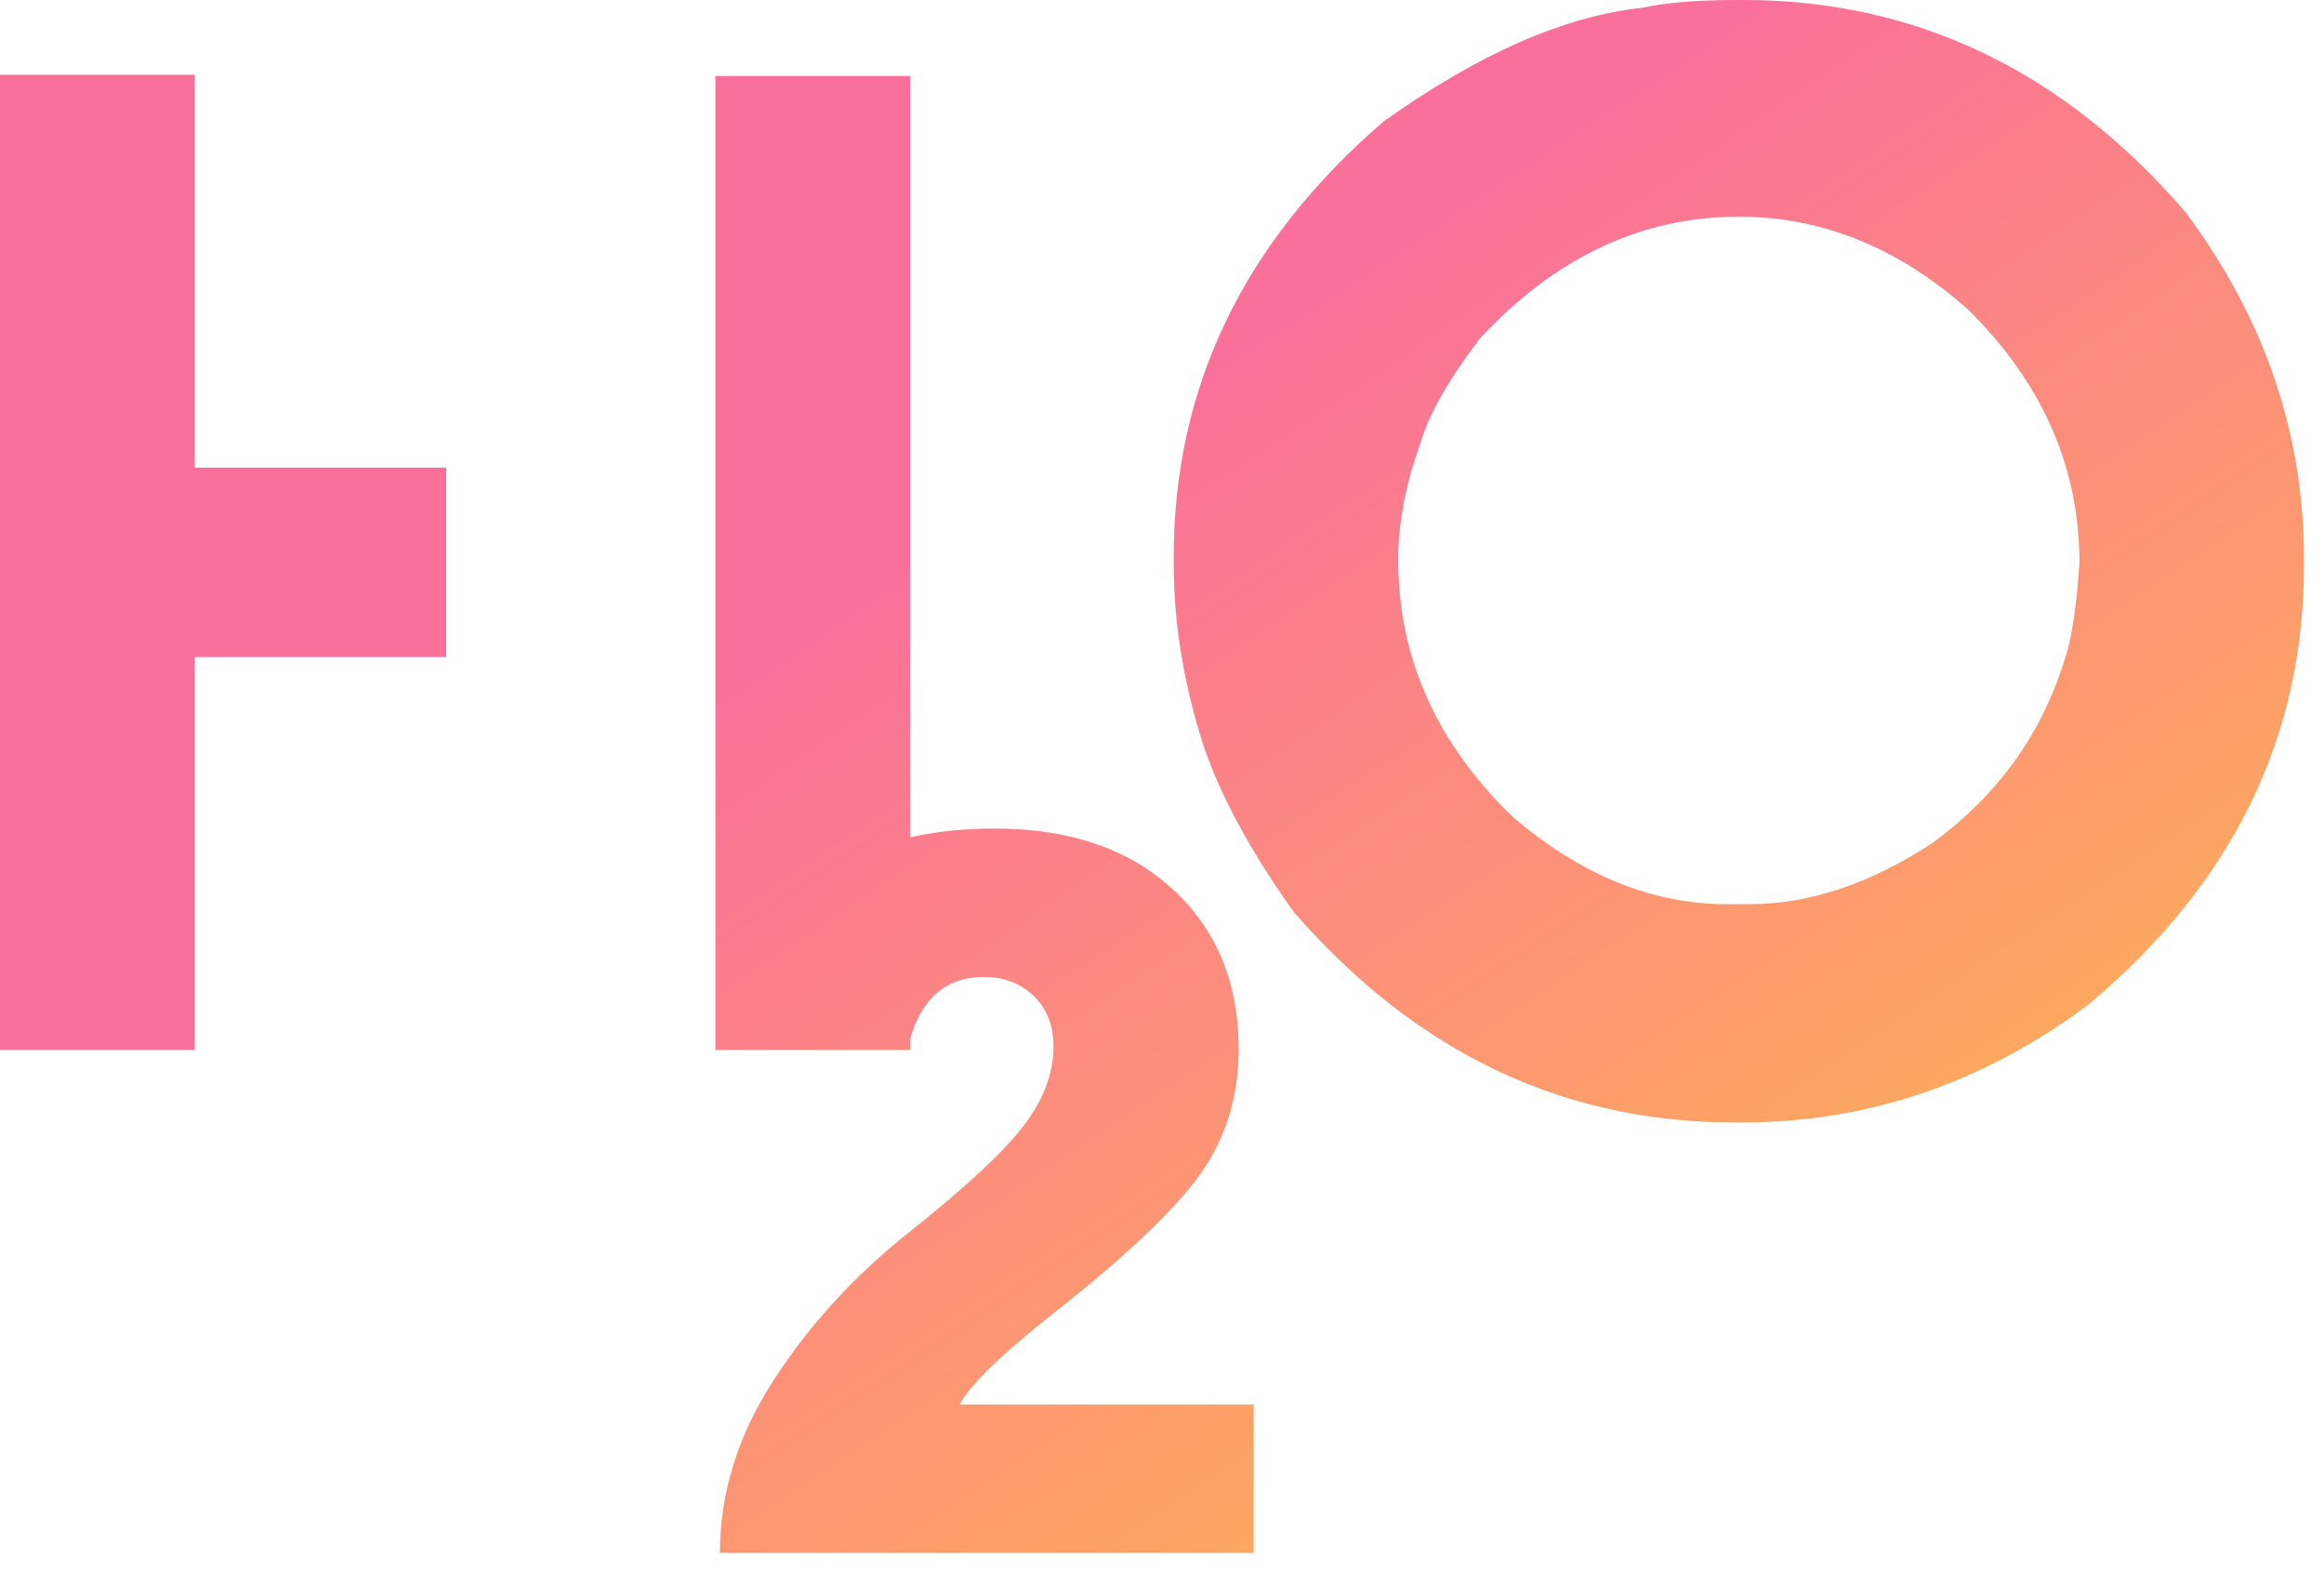
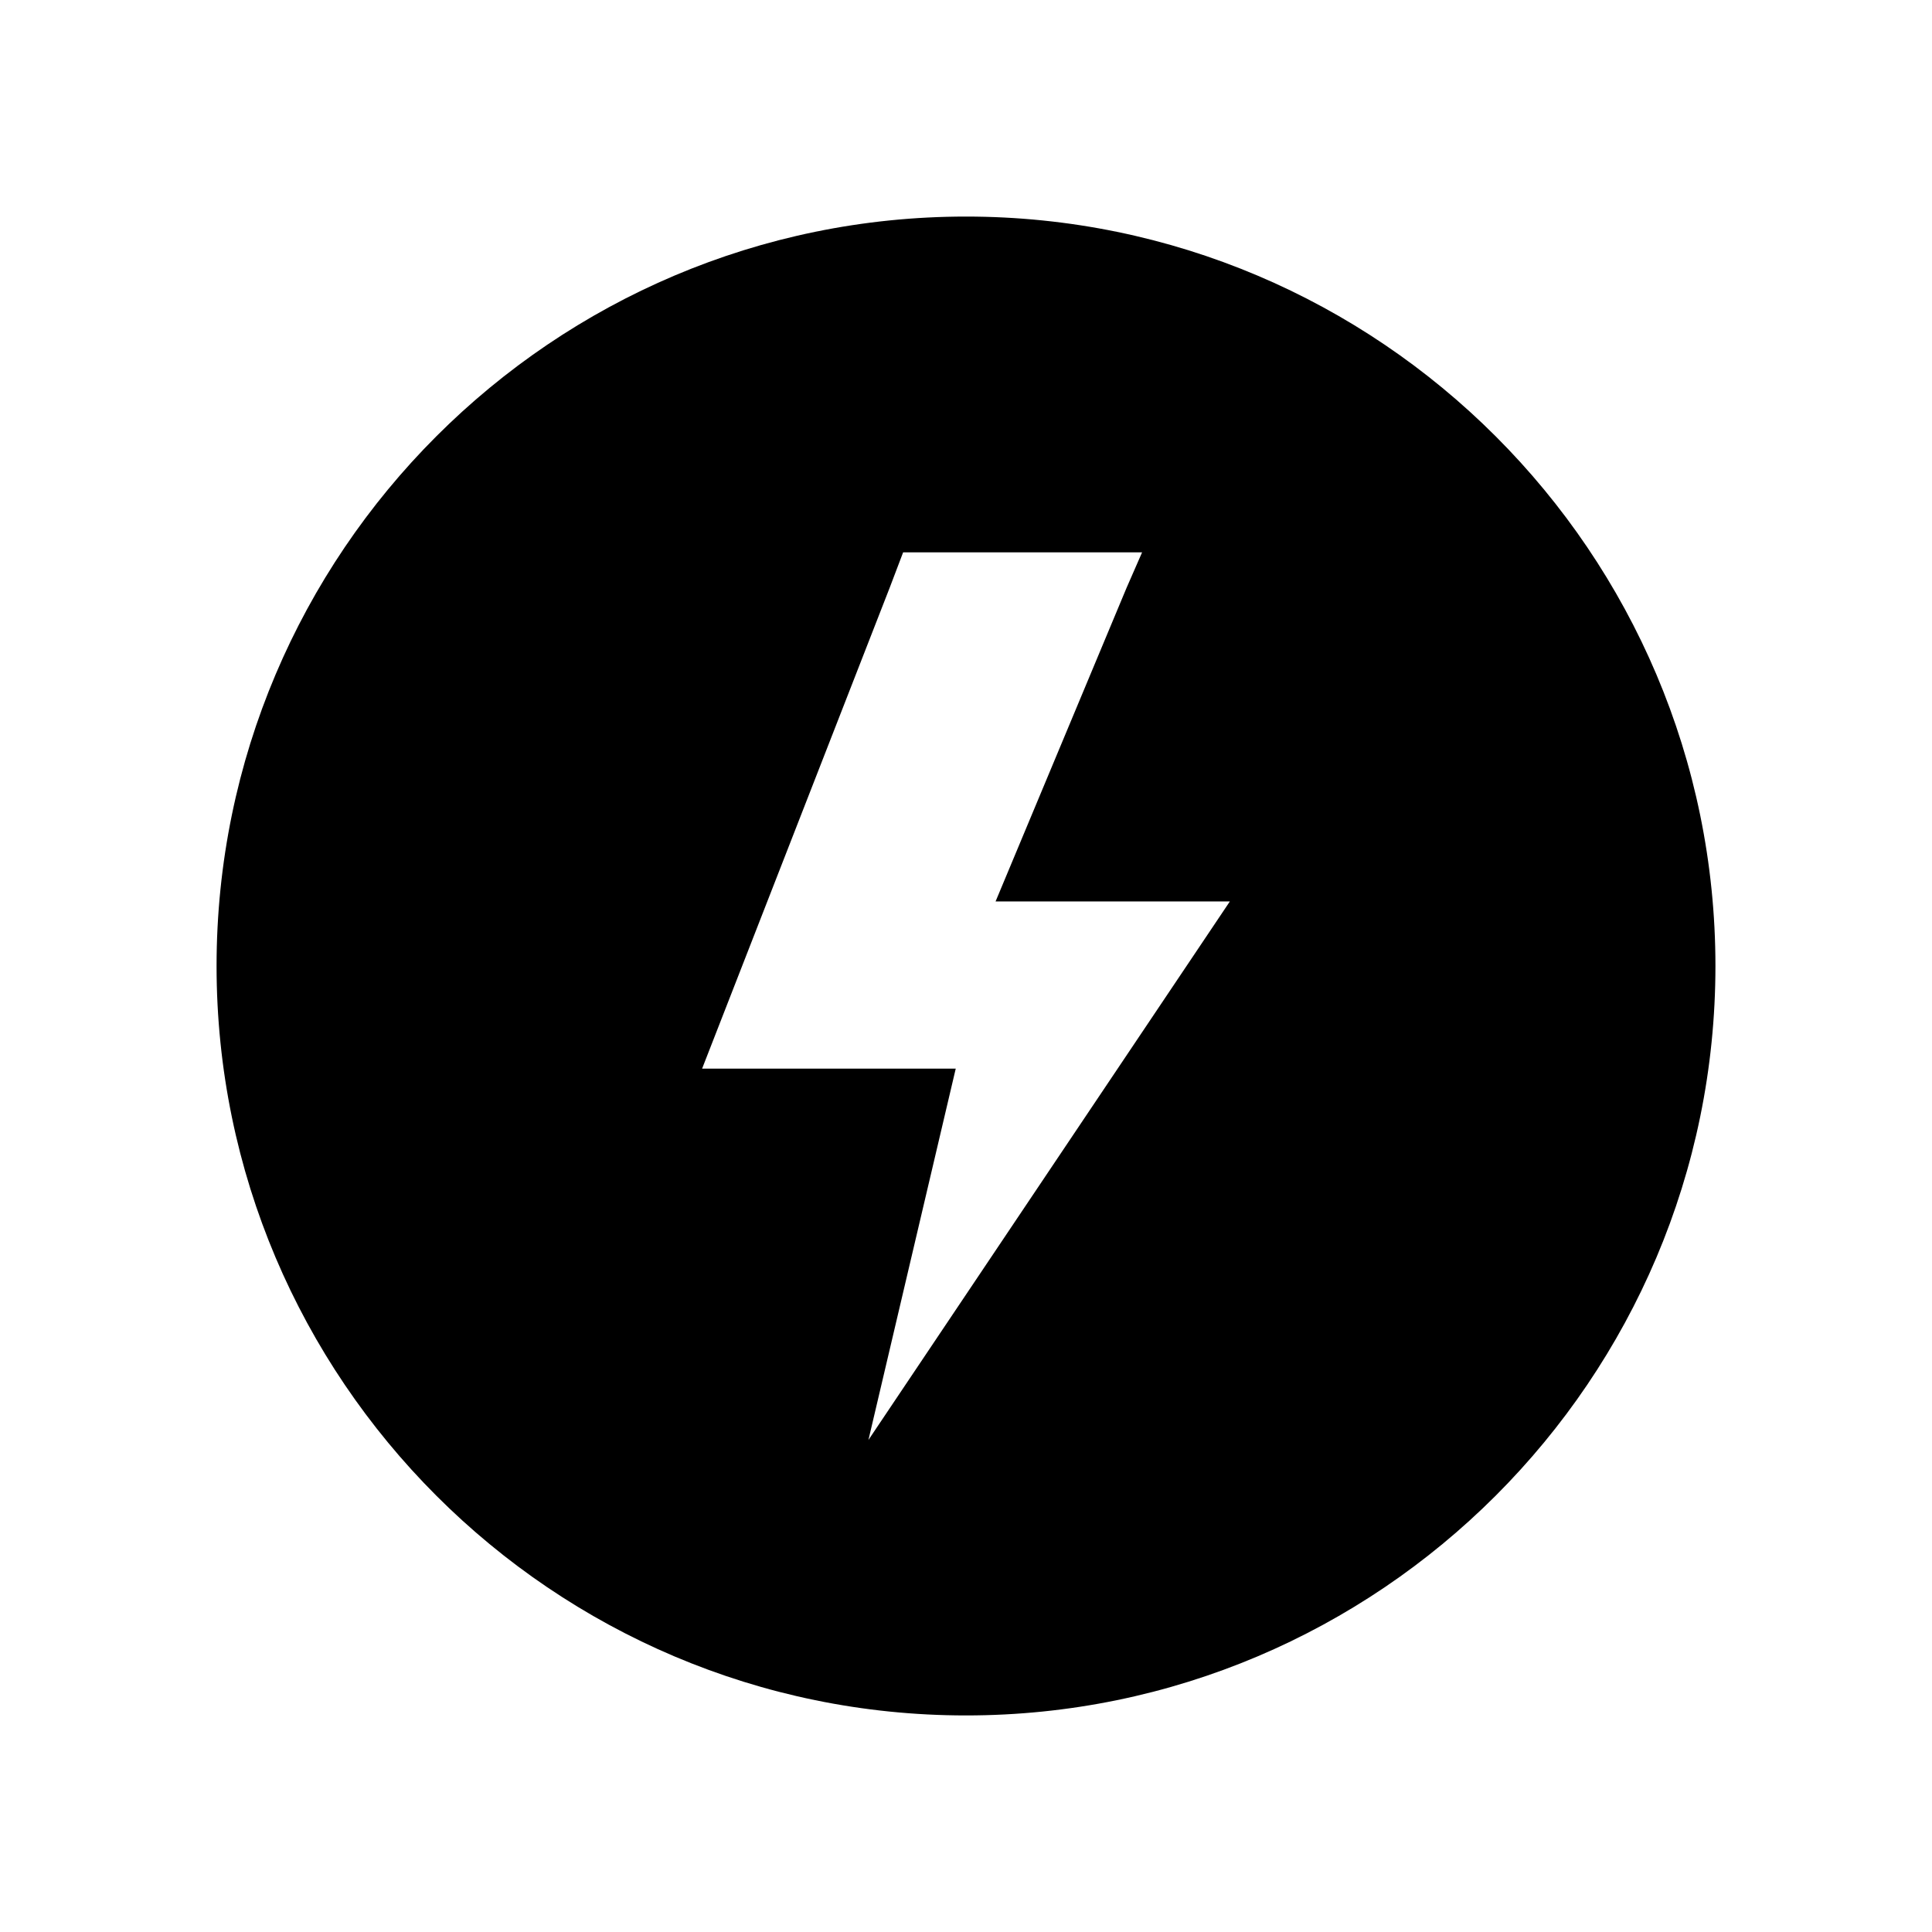
- <svg xmlns="http://www.w3.org/2000/svg" width="99px" height="67px" viewBox="0 0 99 67" version="1.1">
-   <defs>
-     <linearGradient x1="100%" y1="100%" x2="38.104%" y2="38.104%" id="linearGradient-1">
-       <stop stop-color="#FFC83E" offset="0%" />
-       <stop stop-color="#FA709A" offset="100%" />
-     </linearGradient>
-   </defs>
-   <g id="logo" stroke="none" stroke-width="1" fill="none" fill-rule="evenodd">
-     <path d="M0,3.183 L8.297,3.183 L8.297,19.92 L19.01,19.92 L19.01,27.987 L8.297,27.987 L8.297,44.725 L0,44.725 L0,3.183 Z M38.772,35.667 L38.772,3.24 L30.476,3.24 L30.476,44.725 L38.772,44.725 L38.772,44.244 C39.282,42.491 40.331,41.614 41.92,41.614 C42.771,41.614 43.476,41.885 44.037,42.426 C44.598,42.968 44.878,43.683 44.878,44.572 C44.878,45.732 44.443,46.873 43.573,47.994 C42.703,49.116 41.098,50.604 38.759,52.46 C36.42,54.316 34.486,56.424 32.959,58.782 C31.432,61.141 30.668,63.596 30.668,66.148 L53.404,66.148 L53.404,59.826 L40.876,59.826 C41.34,58.976 42.674,57.68 44.878,55.94 C47.971,53.504 50.059,51.523 51.142,49.995 C52.225,48.468 52.766,46.699 52.766,44.688 C52.766,41.866 51.828,39.594 49.953,37.873 C48.078,36.153 45.555,35.292 42.384,35.292 C41.071,35.292 39.867,35.417 38.772,35.667 Z M73.939,0 L74.271,0 C81.62,0 87.896,3.01 93.098,9.031 C96.462,13.547 98.145,18.461 98.145,23.773 L98.145,24.105 C98.145,31.454 95.068,37.697 88.914,42.832 C84.443,46.152 79.54,47.812 74.205,47.812 L73.873,47.812 C66.568,47.812 60.315,44.824 55.113,38.848 C53.298,36.302 52.025,33.967 51.295,31.842 C50.432,29.186 50,26.585 50,24.039 L50,23.707 C50,16.491 52.977,10.315 58.932,5.18 C62.96,2.302 66.635,0.686 69.955,0.332 C70.973,0.111 72.301,0 73.939,0 Z M59.562,23.84 C59.562,28.001 61.189,31.654 64.443,34.797 C67.343,37.276 70.387,38.516 73.574,38.516 L74.504,38.516 C77.072,38.516 79.684,37.641 82.34,35.893 C85.085,33.878 86.944,31.311 87.918,28.189 C88.228,27.37 88.449,25.965 88.582,23.973 C88.582,19.9 86.999,16.303 83.834,13.182 C80.868,10.548 77.614,9.23 74.072,9.23 C69.933,9.23 66.258,10.957 63.049,14.41 C61.699,16.181 60.846,17.686 60.492,18.926 C59.872,20.652 59.562,22.29 59.562,23.84 Z" id="Combined-Shape" fill="url(#linearGradient-1)" />
-   </g>
+ <svg xmlns="http://www.w3.org/2000/svg" version="1.1" id="Layer_1" x="0px" y="0px" width="64px" height="64px" viewBox="0 0 64 64" enable-background="new 0 0 64 64" xml:space="preserve">
+   <path d="M32,7.174C18.311,7.174,7.174,18.311,7.174,32c0,13.689,11.137,24.826,24.826,24.826c13.689,0,24.826-11.137,24.826-24.826  C56.826,18.311,45.689,7.174,32,7.174z M28.768,47.701L31.66,35.4h-8.402l6.216-15.936l0.443-1.166h7.916l-0.513,1.172l-4.34,10.391  h7.761L28.768,47.701z" />
</svg>
